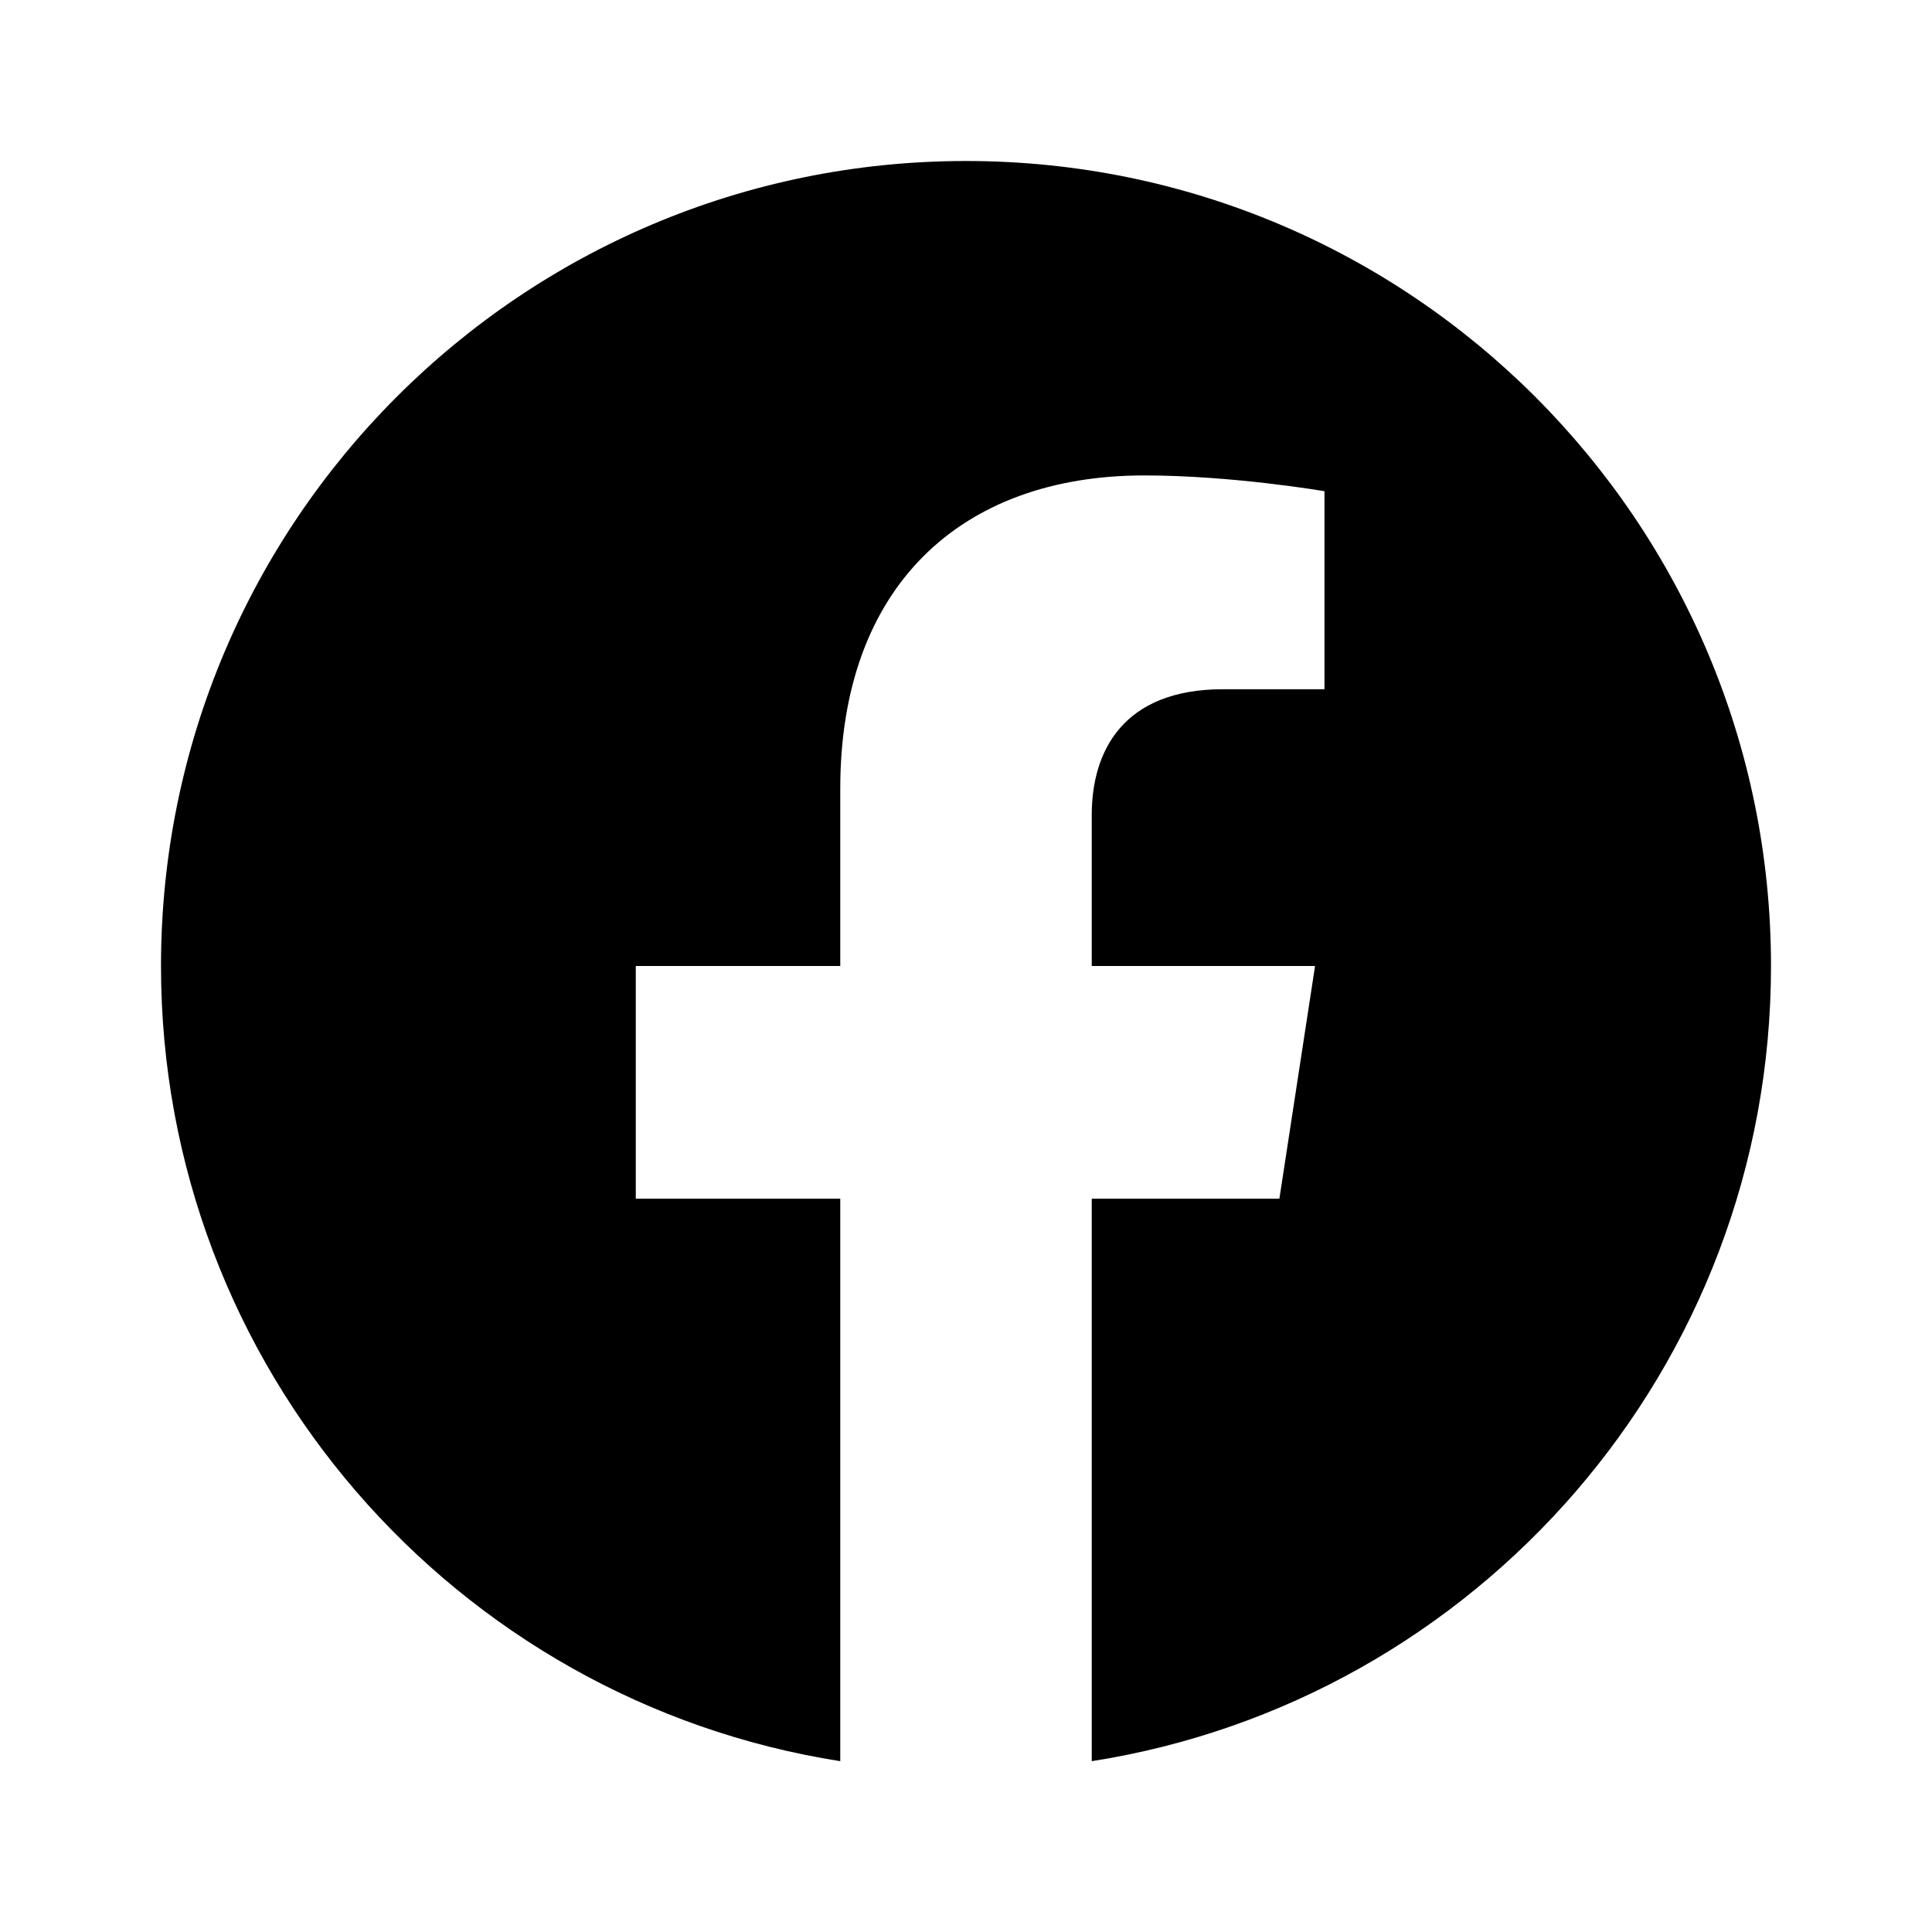
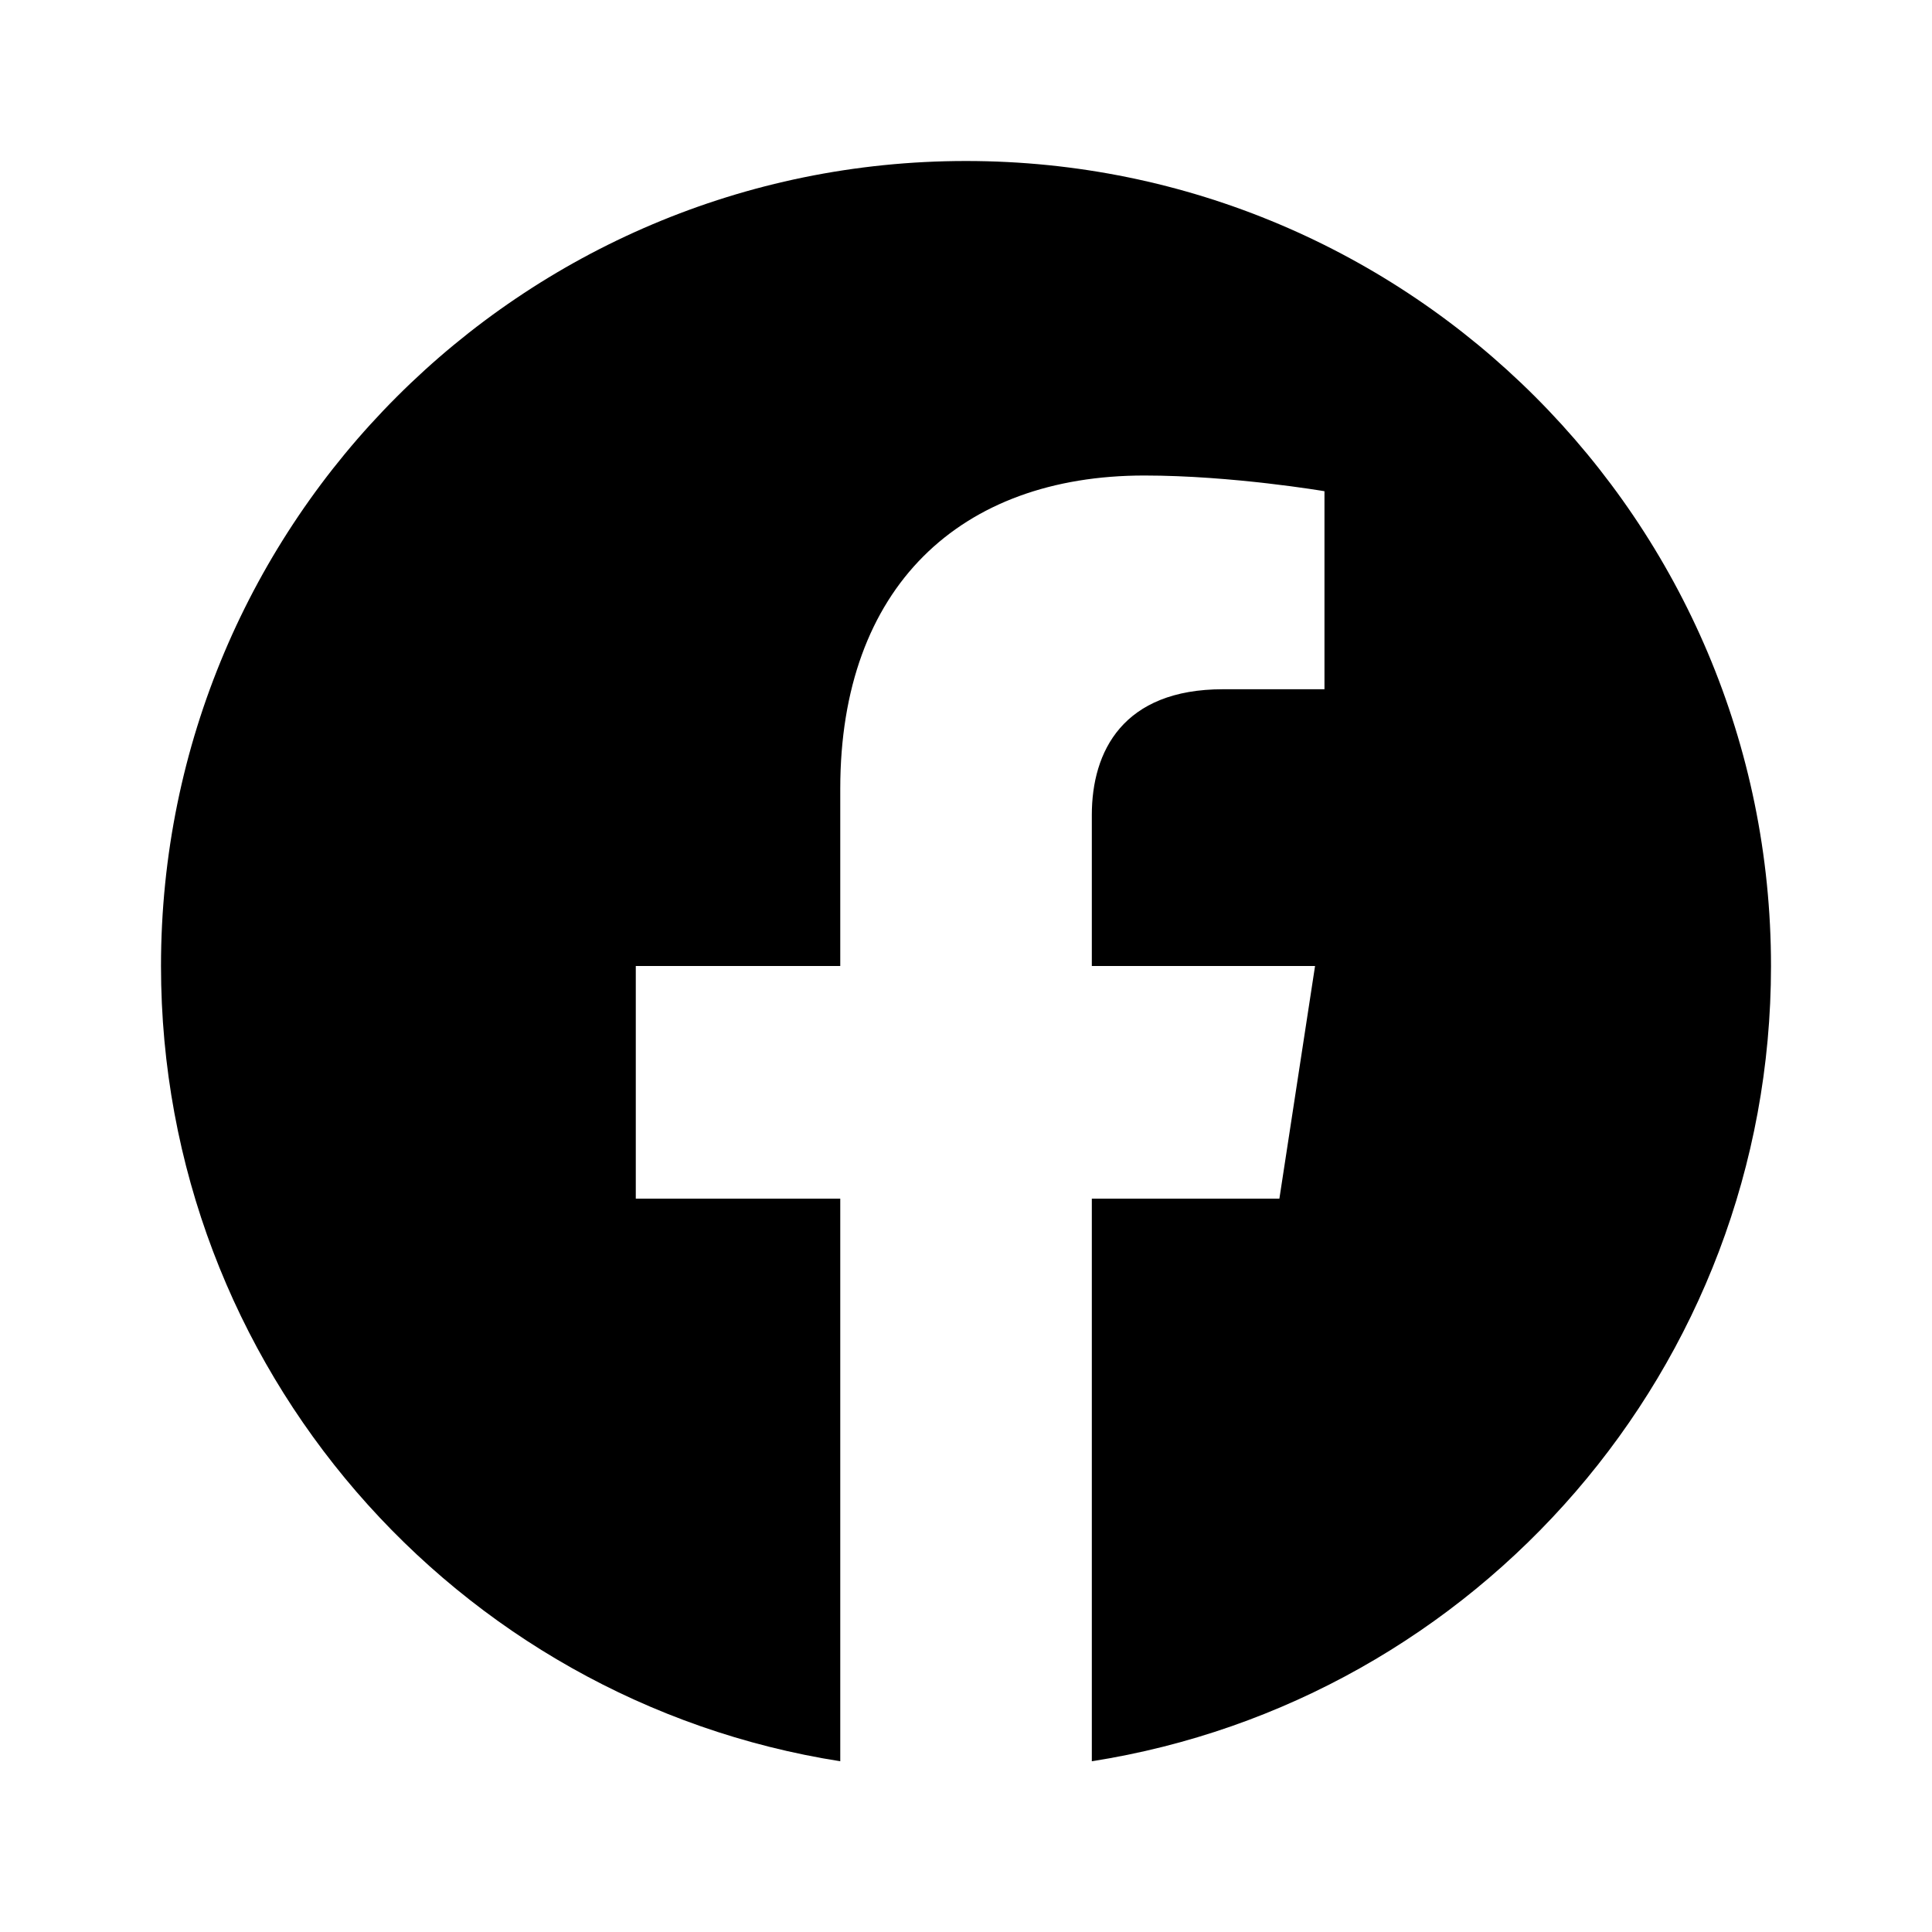
- <svg xmlns="http://www.w3.org/2000/svg" width="800px" height="800px" viewBox="0 0 24 24" fill="none">
-   <path d="M22 12C22 6.477 17.523 2 12 2C6.477 2 2 6.477 2 12C2 16.991 5.657 21.128 10.438 21.878V14.891H7.898V12H10.438V9.797C10.438 7.291 11.93 5.906 14.215 5.906C15.309 5.906 16.453 6.102 16.453 6.102V8.562H15.192C13.95 8.562 13.562 9.333 13.562 10.124V12H16.336L15.893 14.891H13.562V21.878C18.343 21.128 22 16.991 22 12Z" fill="#000000" />
+ <svg xmlns="http://www.w3.org/2000/svg" width="800px" height="800px" viewBox="0 0 24 24">
+   <g>
+     <path fill="none" d="M0 0h24v24H0z" />
+     <path d="M12 2C6.477 2 2 6.477 2 12c0 4.991 3.657 9.128 8.438 9.879V14.89h-2.54V12h2.54V9.797c0-2.506 1.492-3.89 3.777-3.89 1.094 0 2.238.195 2.238.195v2.46h-1.26c-1.243 0-1.63.771-1.63 1.562V12h2.773l-.443 2.89h-2.33v6.989C18.343 21.129 22 16.99 22 12c0-5.523-4.477-10-10-10z" />
+   </g>
</svg>
